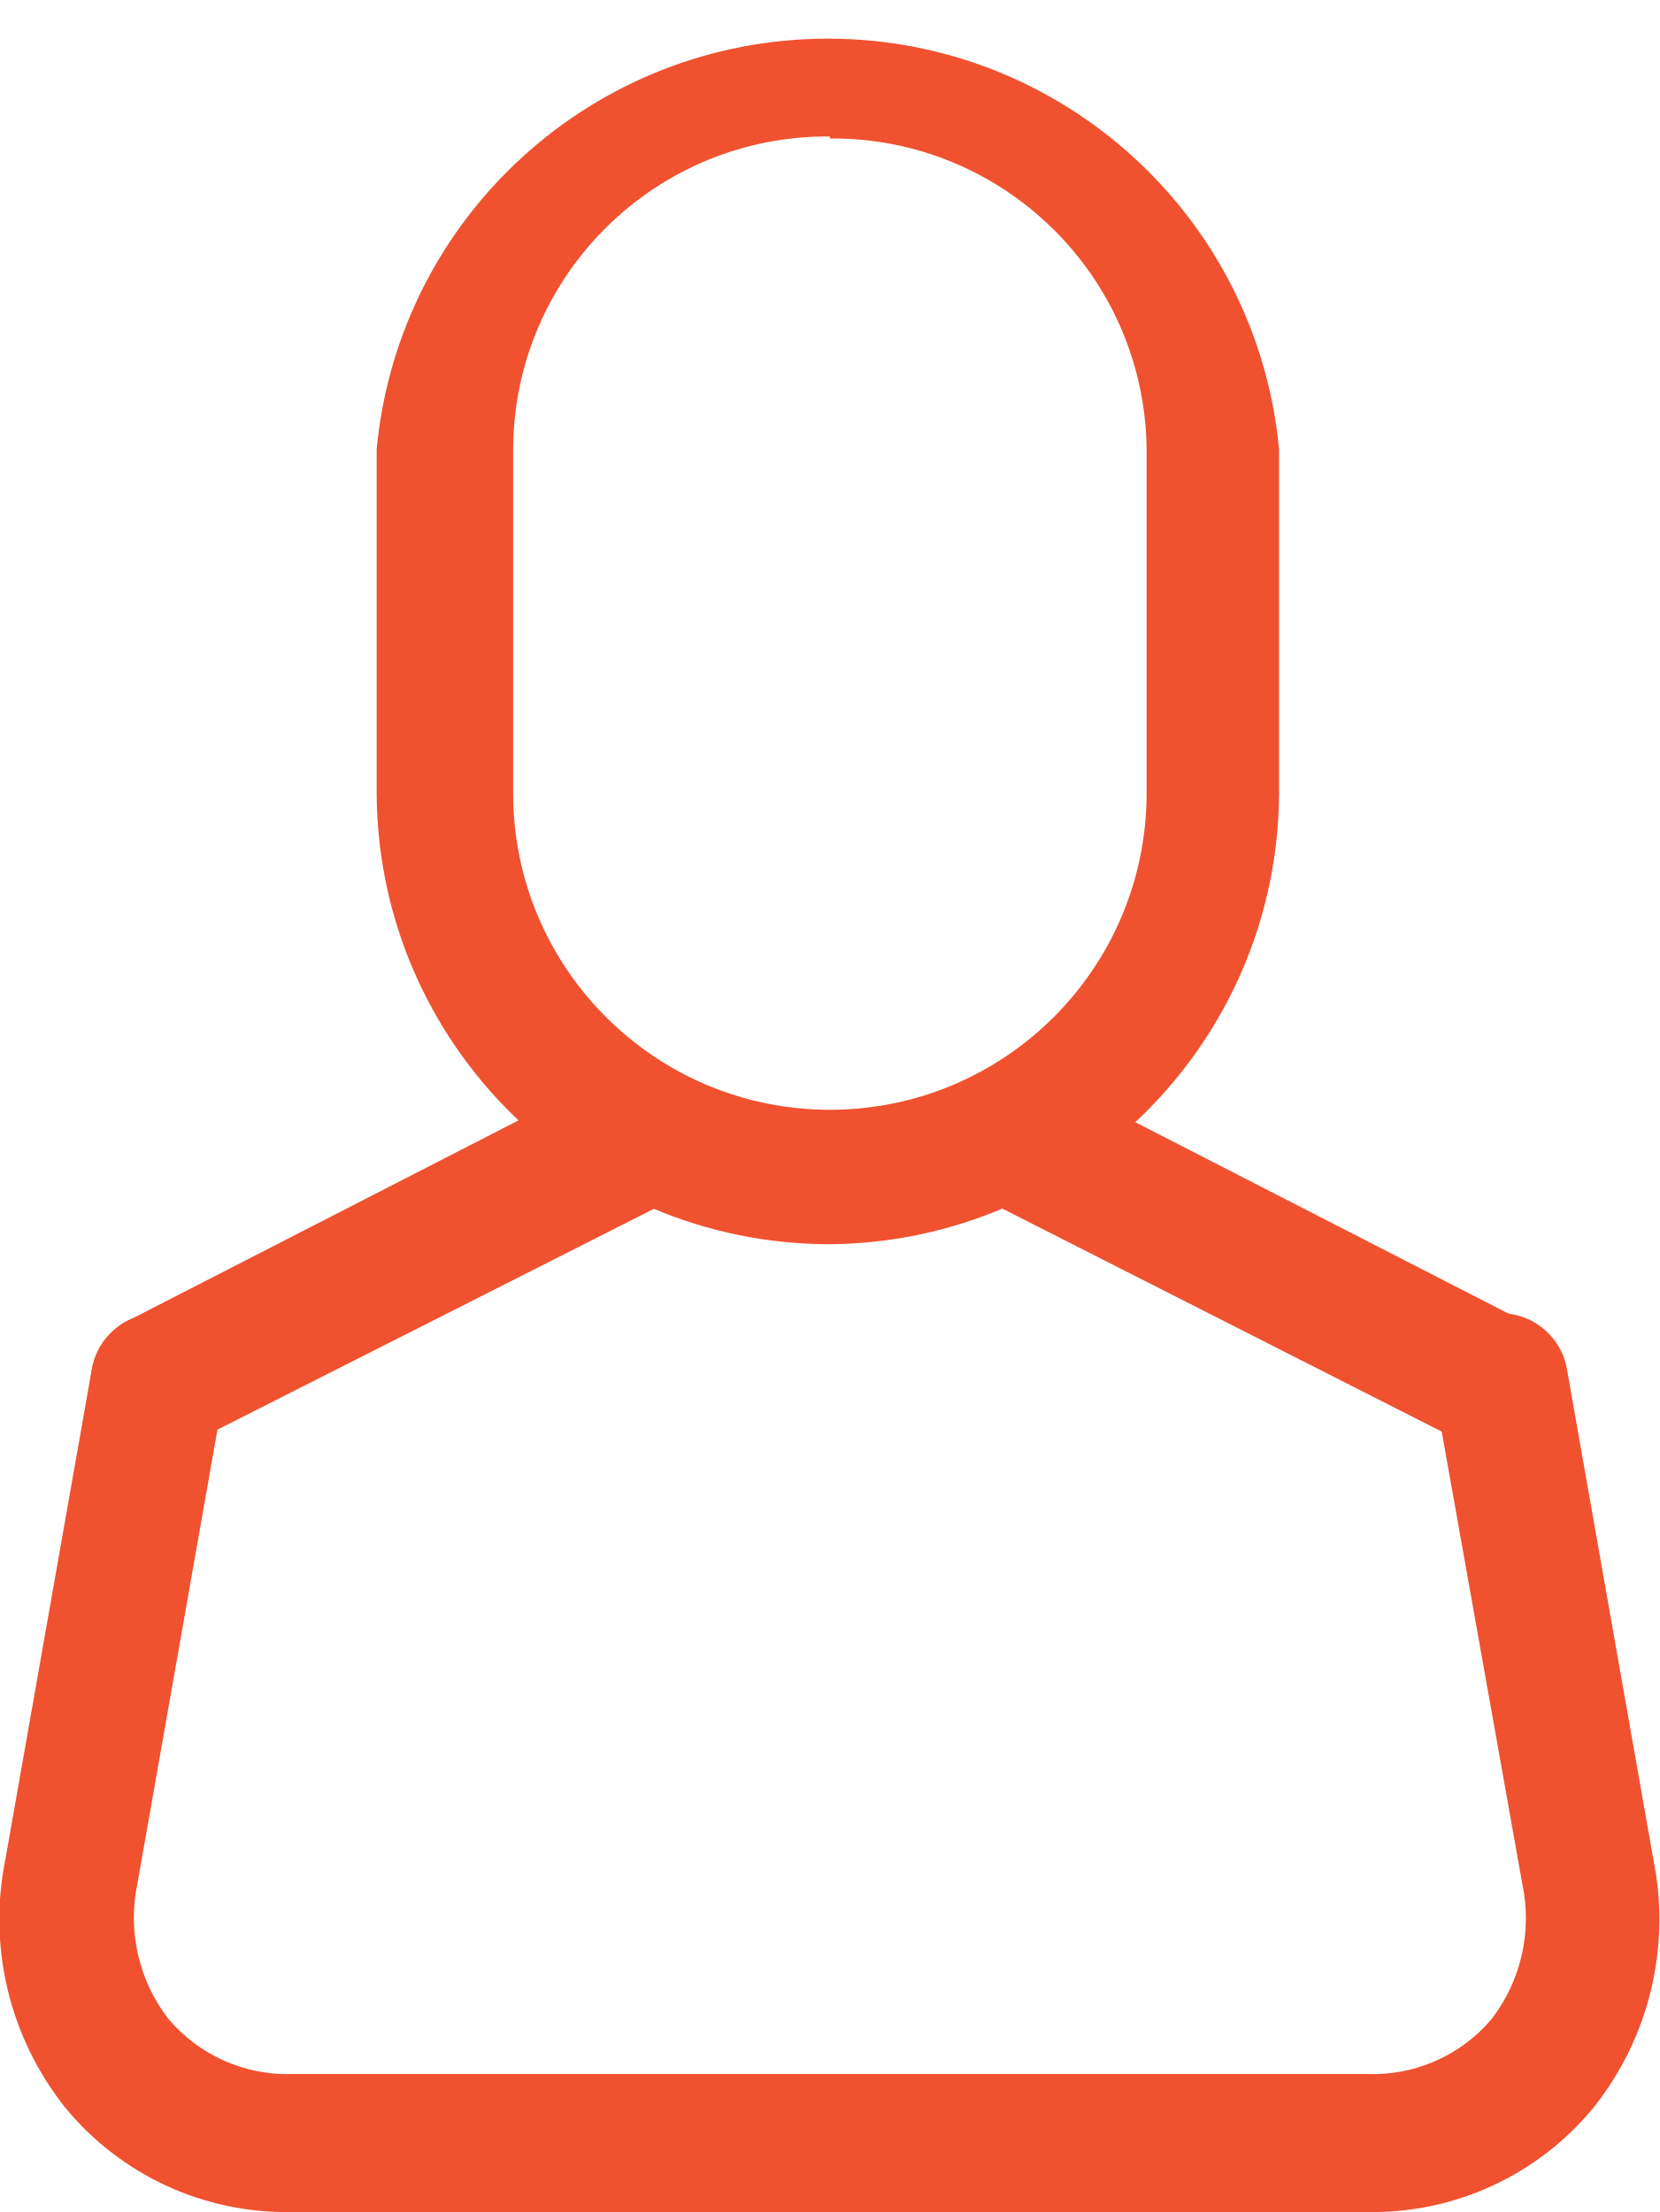
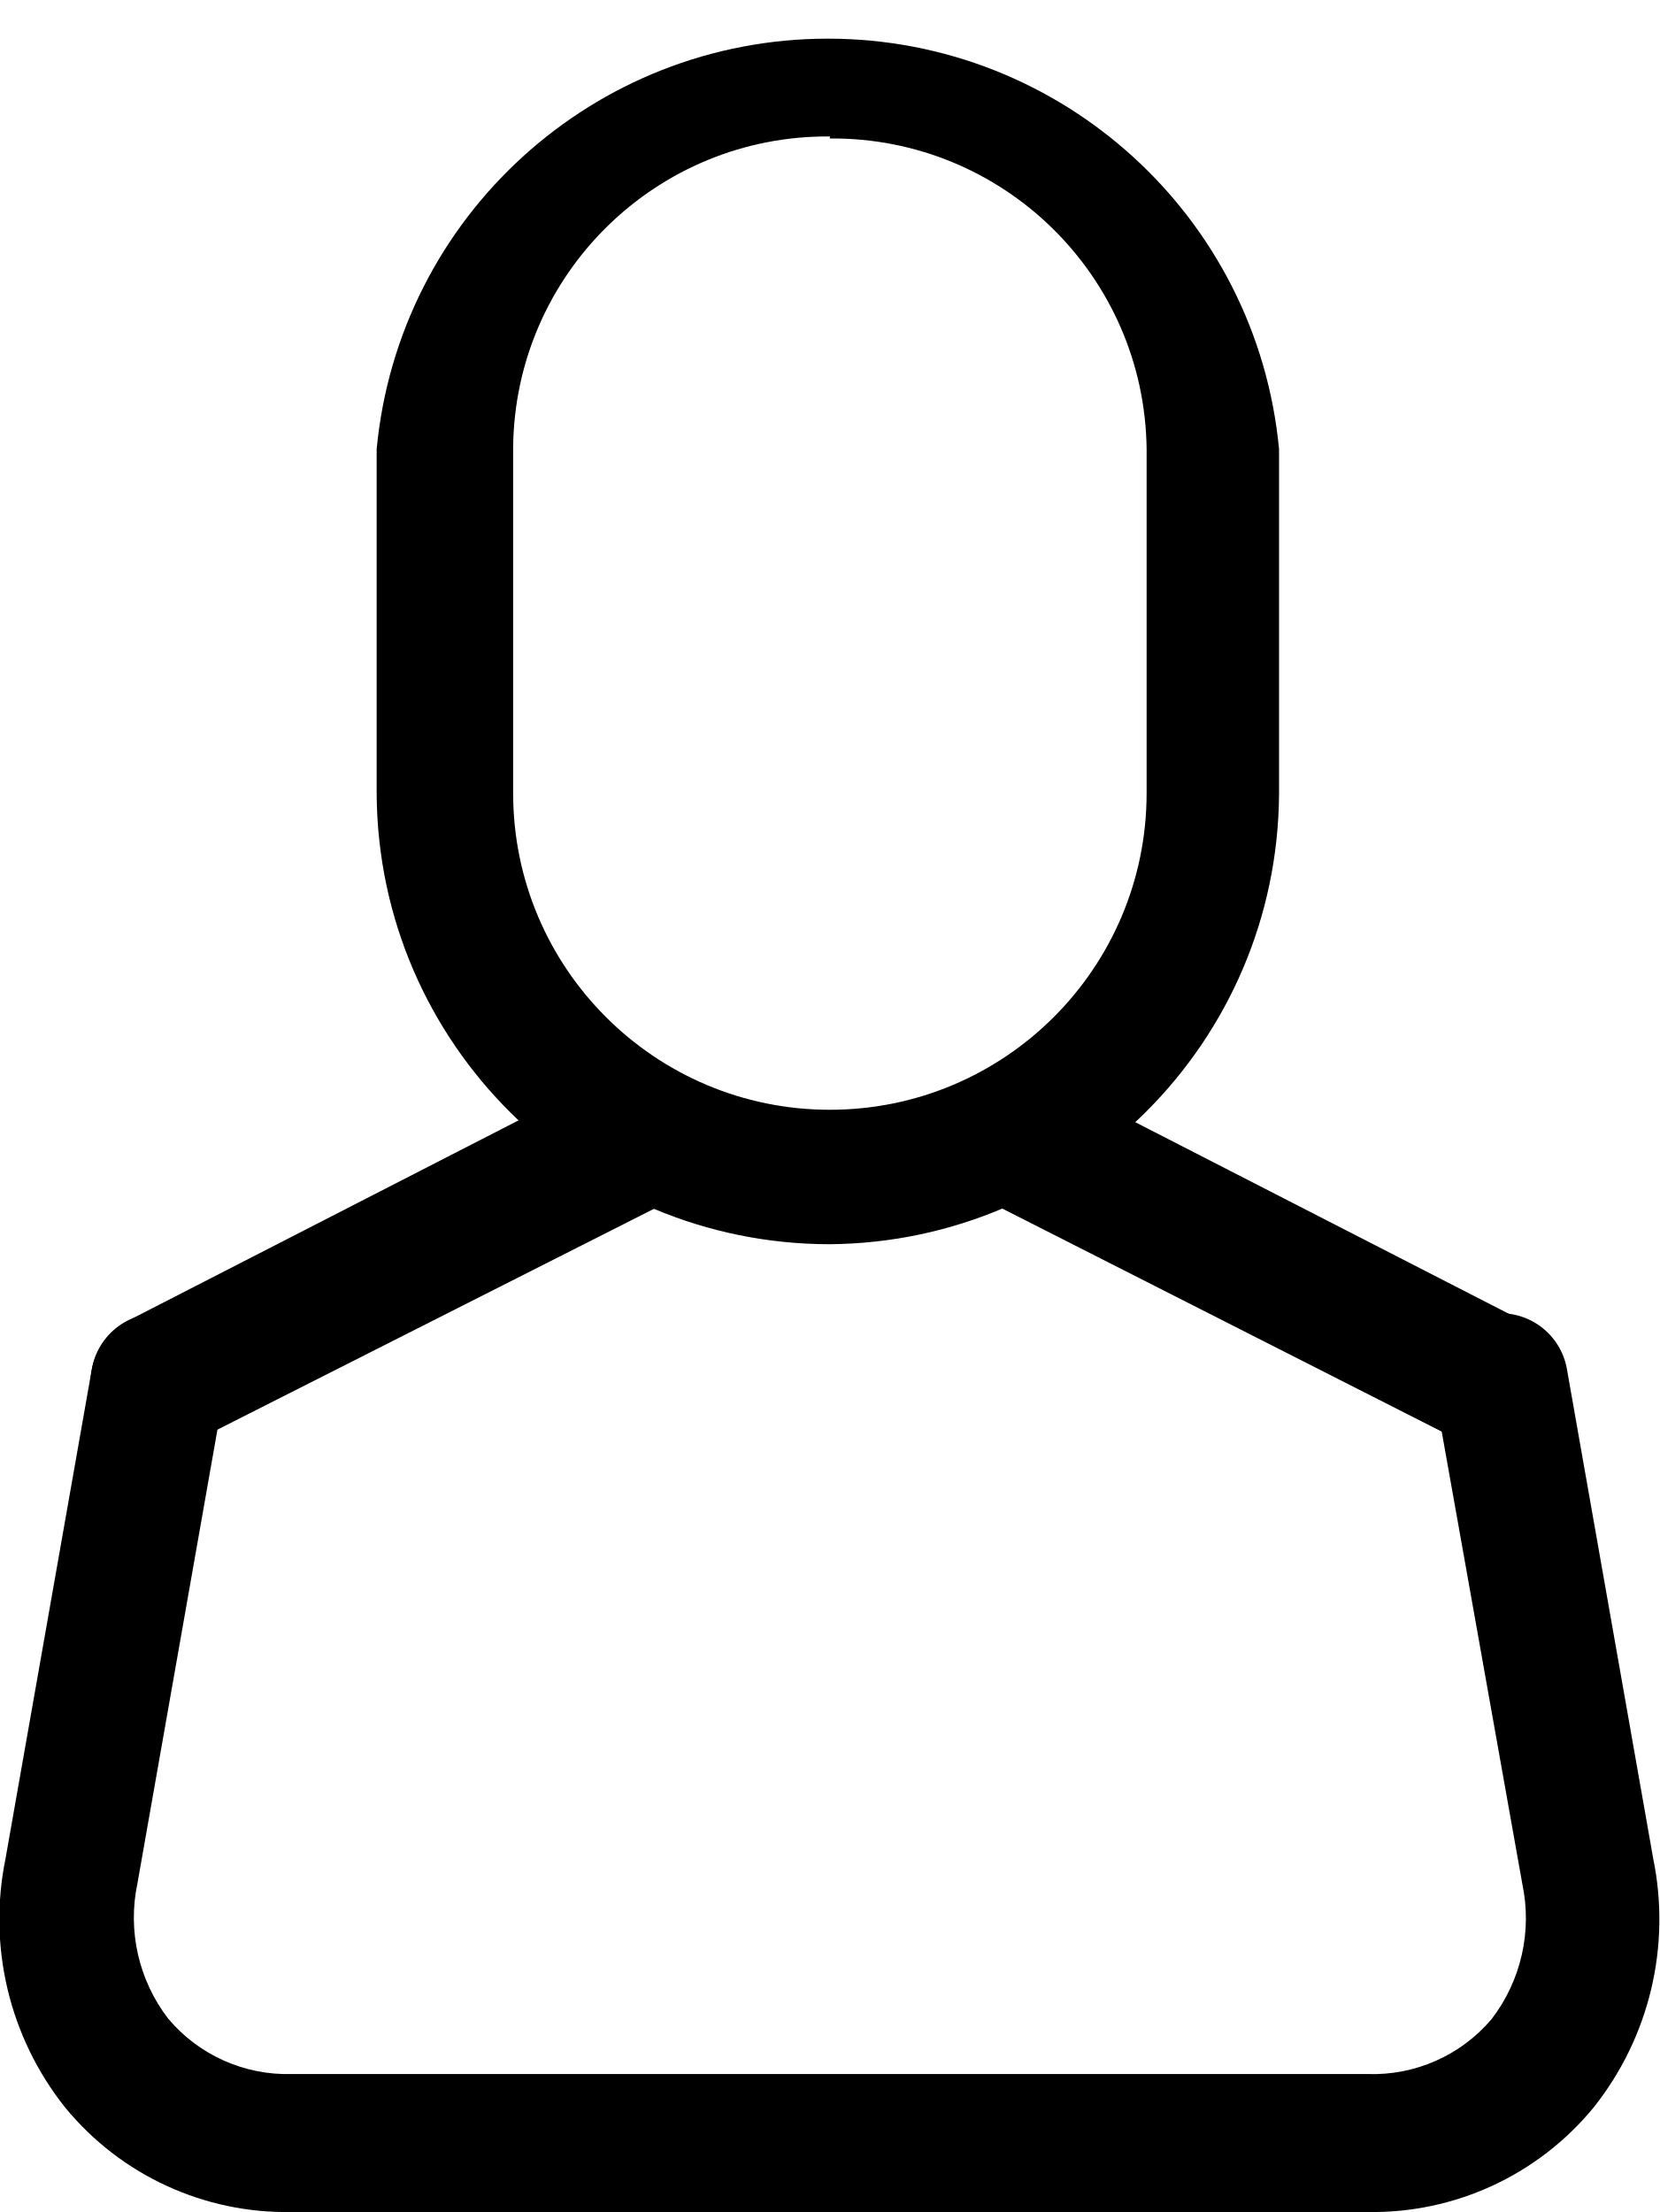
<svg xmlns="http://www.w3.org/2000/svg" viewBox="0 0 32.95 43.93">
-   <defs>
-     <style>.cls-1{fill:#f0512f;}</style>
-   </defs>
+   <defs />
  <g id="Слой_2" data-name="Слой 2">
    <g id="Home">
      <g id="BlockOffer">
        <g id="Hover_InfoBlock">
-           <path class="cls-1" d="M16.48,24.71a9,9,0,0,1-9-8.92V8.92a9,9,0,0,1,17.92,0v6.86A9,9,0,0,1,16.48,24.71Zm0-22a6.24,6.24,0,0,0-6.29,6.18v6.86a6.29,6.29,0,0,0,12.58,0V8.92A6.24,6.24,0,0,0,16.48,2.75Z" />
-           <path class="cls-1" d="M27.15,43.93H5.8a5.68,5.68,0,0,1-4.51-2.08A6,6,0,0,1,.11,36.91l1.71-9.7a1.34,1.34,0,0,1,1.55-1.11,1.37,1.37,0,0,1,1.07,1.6L2.73,37.4a3.29,3.29,0,0,0,.61,2.69A3.09,3.09,0,0,0,5.8,41.19H27.15a3.09,3.09,0,0,0,2.47-1.09,3.29,3.29,0,0,0,.61-2.69L28.5,27.7a1.37,1.37,0,0,1,1.07-1.6,1.34,1.34,0,0,1,1.55,1.11l1.71,9.7a6,6,0,0,1-1.18,4.94A5.68,5.68,0,0,1,27.15,43.93Z" />
-           <path class="cls-1" d="M3.14,28.83a1.33,1.33,0,0,1-1.2-.76,1.39,1.39,0,0,1,.6-1.84l9.24-4.74a1.31,1.31,0,0,1,1.79.62A1.39,1.39,0,0,1,13,24L3.73,28.69A1.3,1.3,0,0,1,3.14,28.83Z" />
-           <path class="cls-1" d="M29.73,28.83a1.3,1.3,0,0,1-.59-.14L19.9,24a1.39,1.39,0,0,1-.6-1.84,1.31,1.31,0,0,1,1.79-.62l9.24,4.74a1.39,1.39,0,0,1,.6,1.84A1.33,1.33,0,0,1,29.73,28.83Z" />
+           <path d="M16.48,24.71a9,9,0,0,1-9-8.92V8.92a9,9,0,0,1,17.92,0v6.86A9,9,0,0,1,16.48,24.71Zm0-22a6.24,6.24,0,0,0-6.29,6.18v6.86a6.29,6.29,0,0,0,12.58,0V8.92A6.24,6.24,0,0,0,16.48,2.75Z" />
+           <path d="M27.15,43.93H5.8a5.68,5.68,0,0,1-4.51-2.08A6,6,0,0,1,.11,36.91l1.71-9.7a1.34,1.34,0,0,1,1.55-1.11,1.37,1.37,0,0,1,1.07,1.6L2.73,37.4a3.29,3.29,0,0,0,.61,2.69A3.09,3.09,0,0,0,5.8,41.19H27.15a3.09,3.09,0,0,0,2.47-1.09,3.29,3.29,0,0,0,.61-2.69L28.5,27.7a1.37,1.37,0,0,1,1.07-1.6,1.34,1.34,0,0,1,1.55,1.11l1.71,9.7a6,6,0,0,1-1.18,4.94A5.68,5.68,0,0,1,27.15,43.93Z" />
+           <path d="M3.14,28.83a1.33,1.33,0,0,1-1.2-.76,1.39,1.39,0,0,1,.6-1.84l9.24-4.74a1.31,1.31,0,0,1,1.79.62A1.39,1.39,0,0,1,13,24L3.73,28.69A1.3,1.3,0,0,1,3.14,28.83Z" />
+           <path d="M29.73,28.83a1.3,1.3,0,0,1-.59-.14L19.9,24a1.39,1.39,0,0,1-.6-1.84,1.31,1.31,0,0,1,1.79-.62l9.24,4.74a1.39,1.39,0,0,1,.6,1.84A1.33,1.33,0,0,1,29.73,28.83Z" />
        </g>
      </g>
    </g>
  </g>
</svg>
